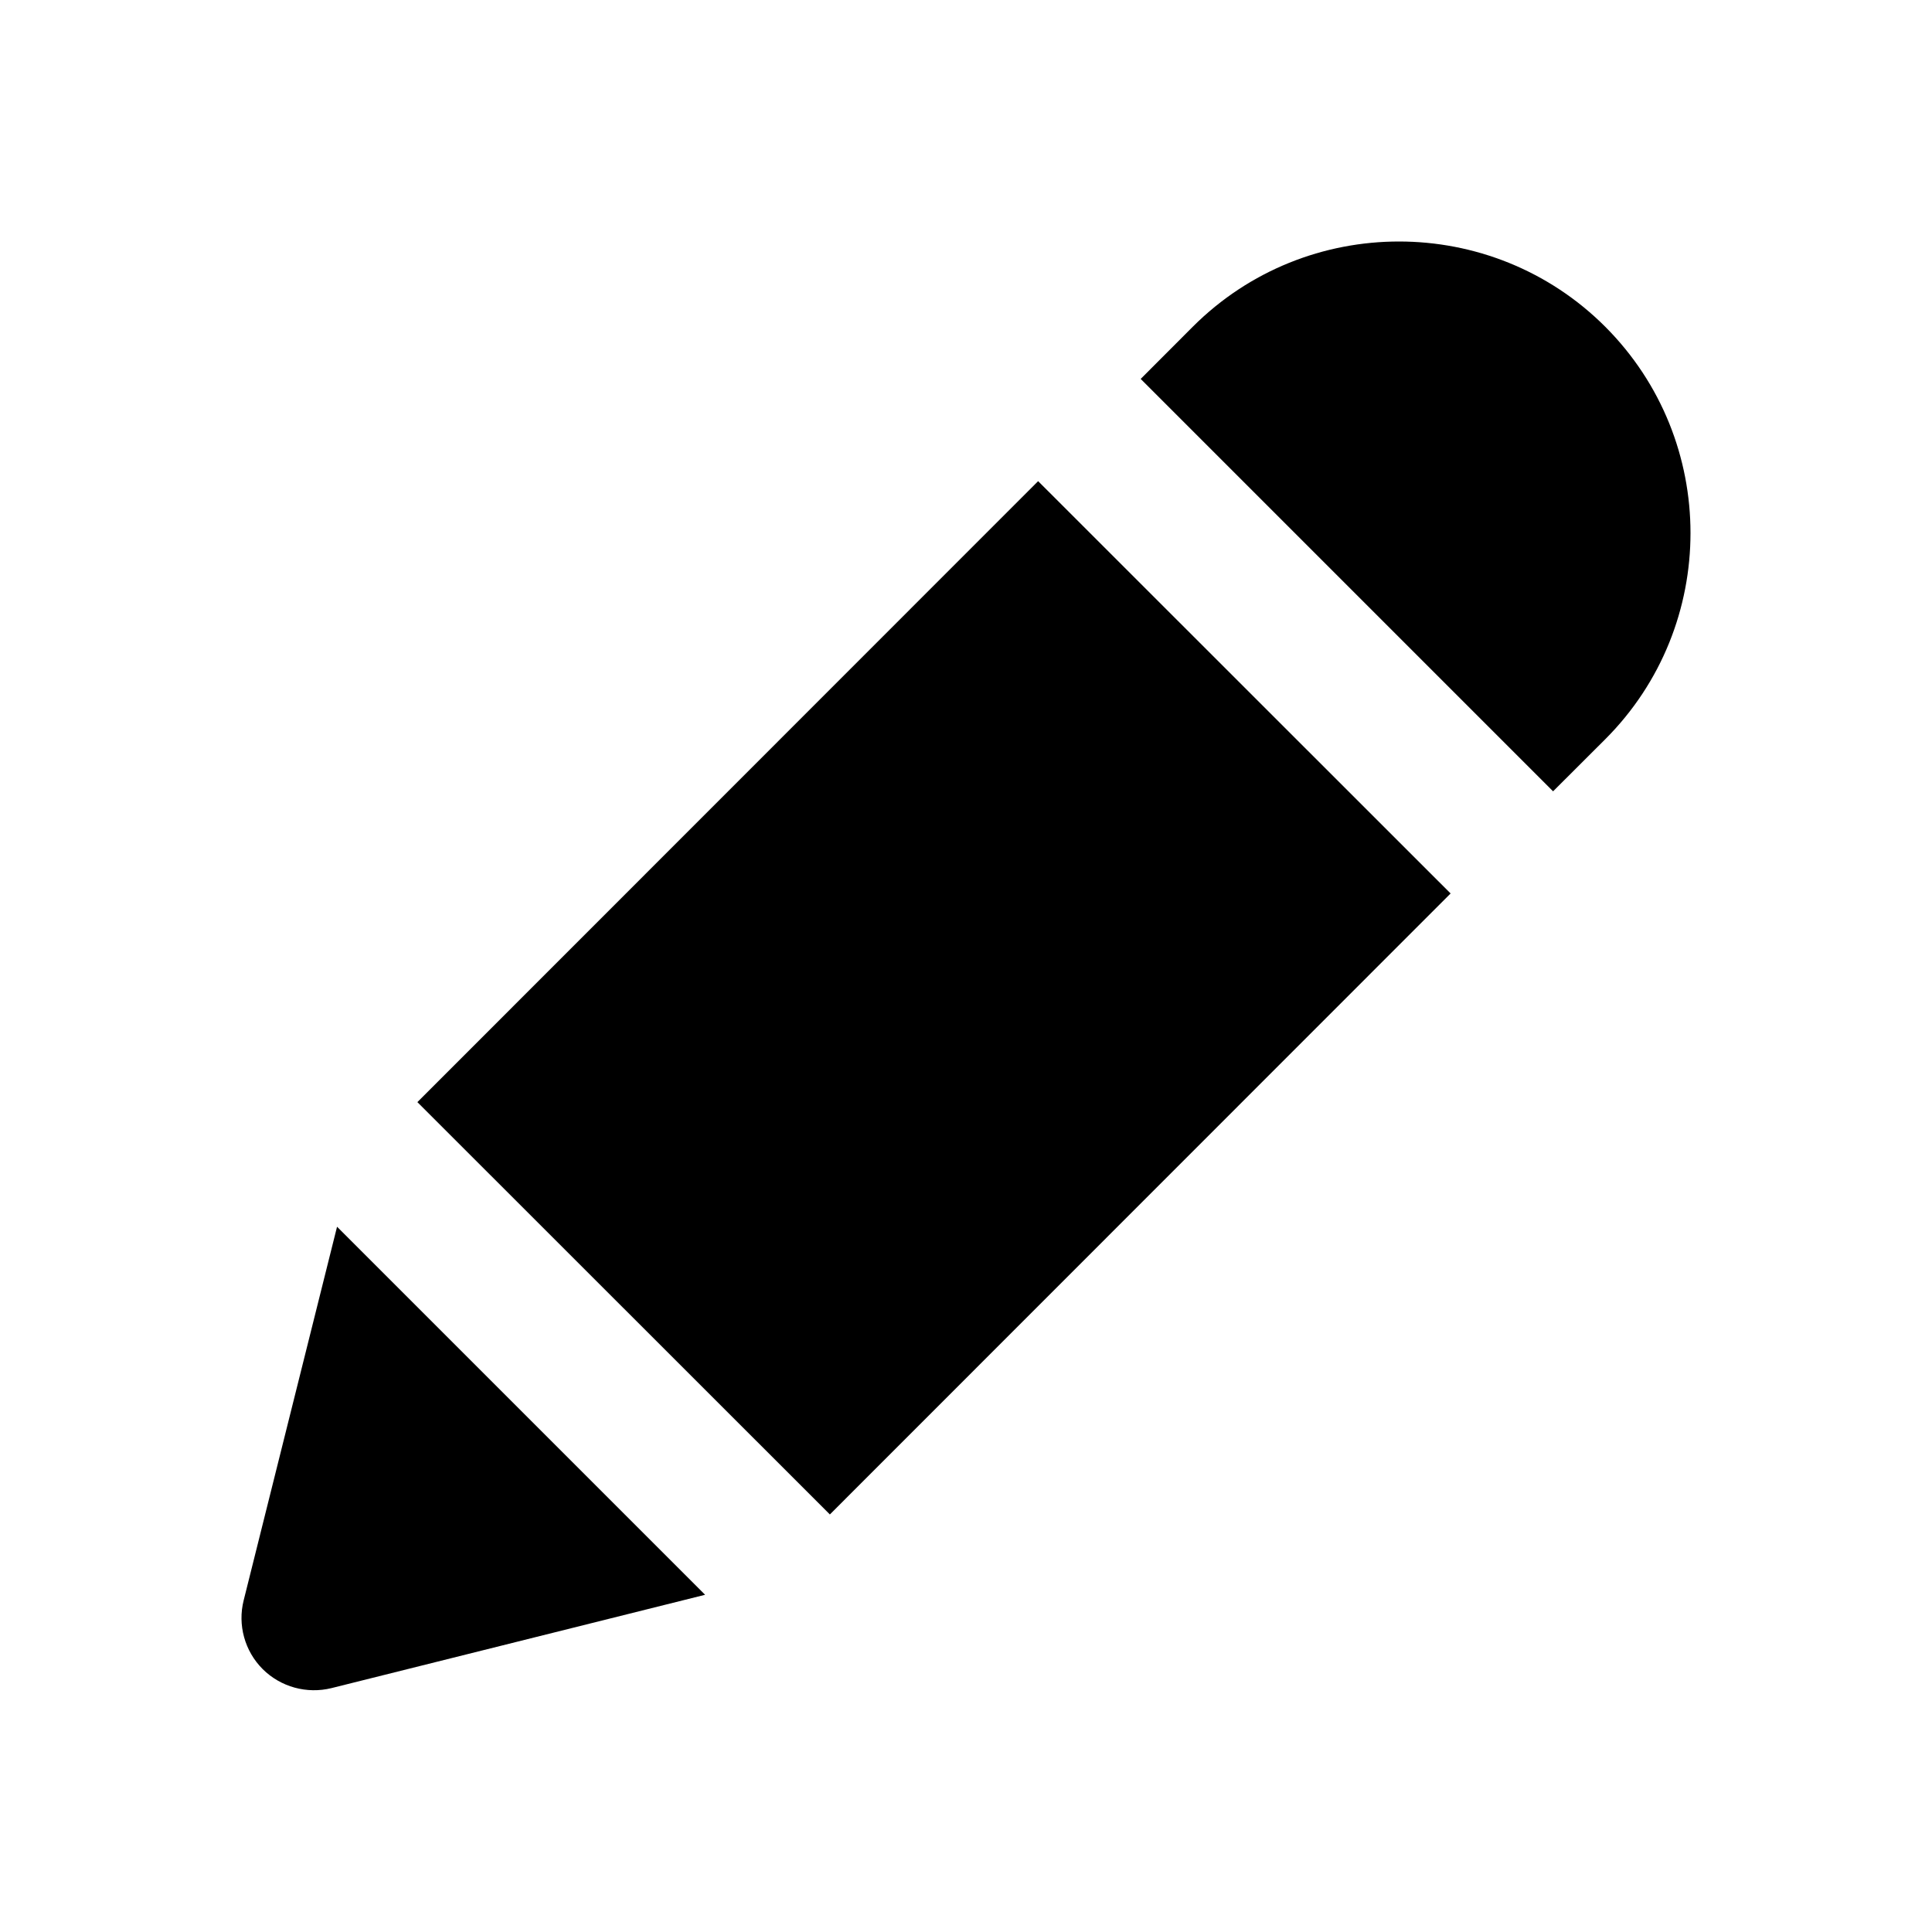
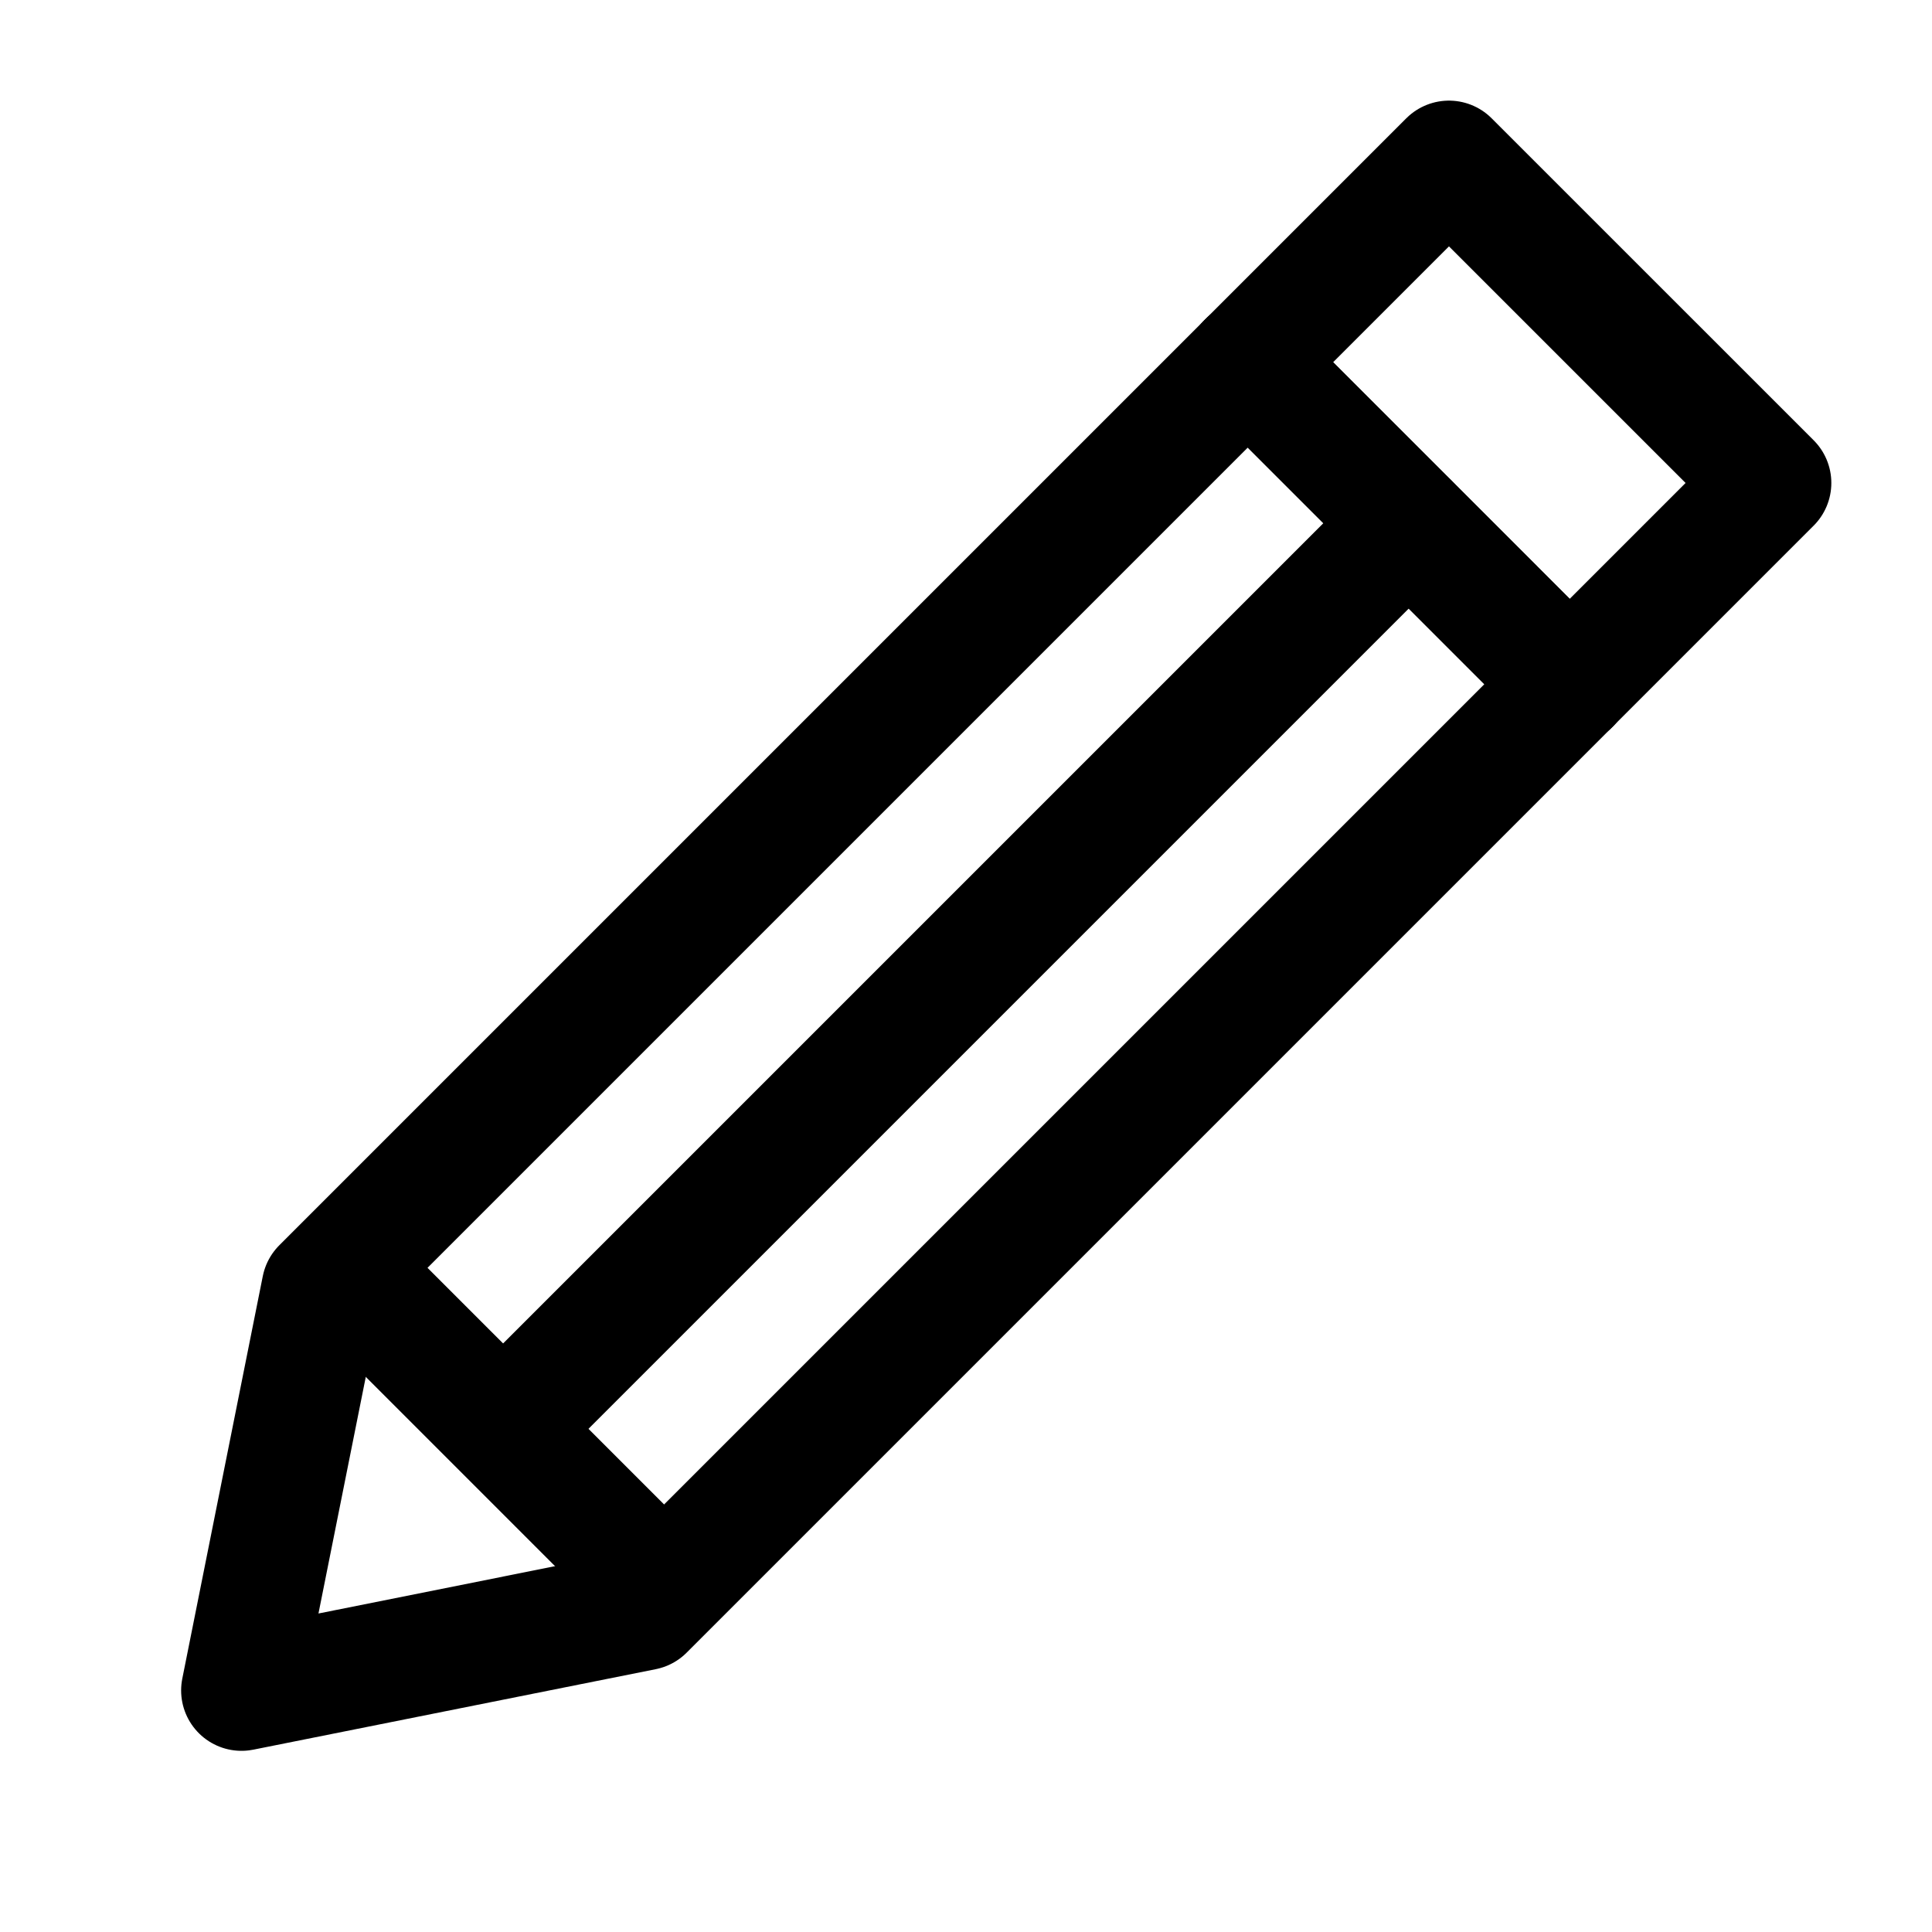
- <svg viewBox="0 0 24 24">
-   <path fill-rule="evenodd" clip-rule="evenodd" d="M19.293 9.83L19.941 9.183C21.353 7.771 21.353 5.472 19.941 4.059C18.529 2.647 16.229 2.647 14.817 4.059L14.17 4.707L19.293 9.83ZM12.896 5.977L5.185 13.691L10.309 18.813L18.02 11.099L12.896 5.977ZM4.119 20.97L8.759 19.811L4.187 15.239L3.027 19.88C2.95 20.186 3.04 20.511 3.263 20.734C3.487 20.957 3.812 21.046 4.119 20.97Z" fill="currentColor" />
+ <svg xmlns="http://www.w3.org/2000/svg" width="24" height="24" viewBox="0 0 48 48" fill="none">
+   <g clip-path="url(#icon-4701d7d52696ccc)">
+     <path d="M31 8.999L38.999 16.999" stroke="currentColor" stroke-width="3" stroke-linecap="round" stroke-linejoin="round" />
+     <path d="M8 31.999L35.999 4L43.999 11.999L15.999 39.999L6 41.999L8 31.999Z" stroke="currentColor" stroke-width="3" stroke-linecap="round" stroke-linejoin="round" />
+     <path d="M31 8.999L38.999 16.999" stroke="currentColor" stroke-width="3" stroke-linecap="round" stroke-linejoin="round" />
+     <path d="M9 31.999L15.999 38.999" stroke="currentColor" stroke-width="3" stroke-linecap="round" stroke-linejoin="round" />
+     <path d="M12.999 34.999L34.999 12.999" stroke="currentColor" stroke-width="3" stroke-linecap="round" stroke-linejoin="round" />
+   </g>
+   <defs>
+     <clipPath id="icon-4701d7d52696ccc">
+       <rect width="48" height="48" fill="currentColor" />
+     </clipPath>
+   </defs>
</svg>
